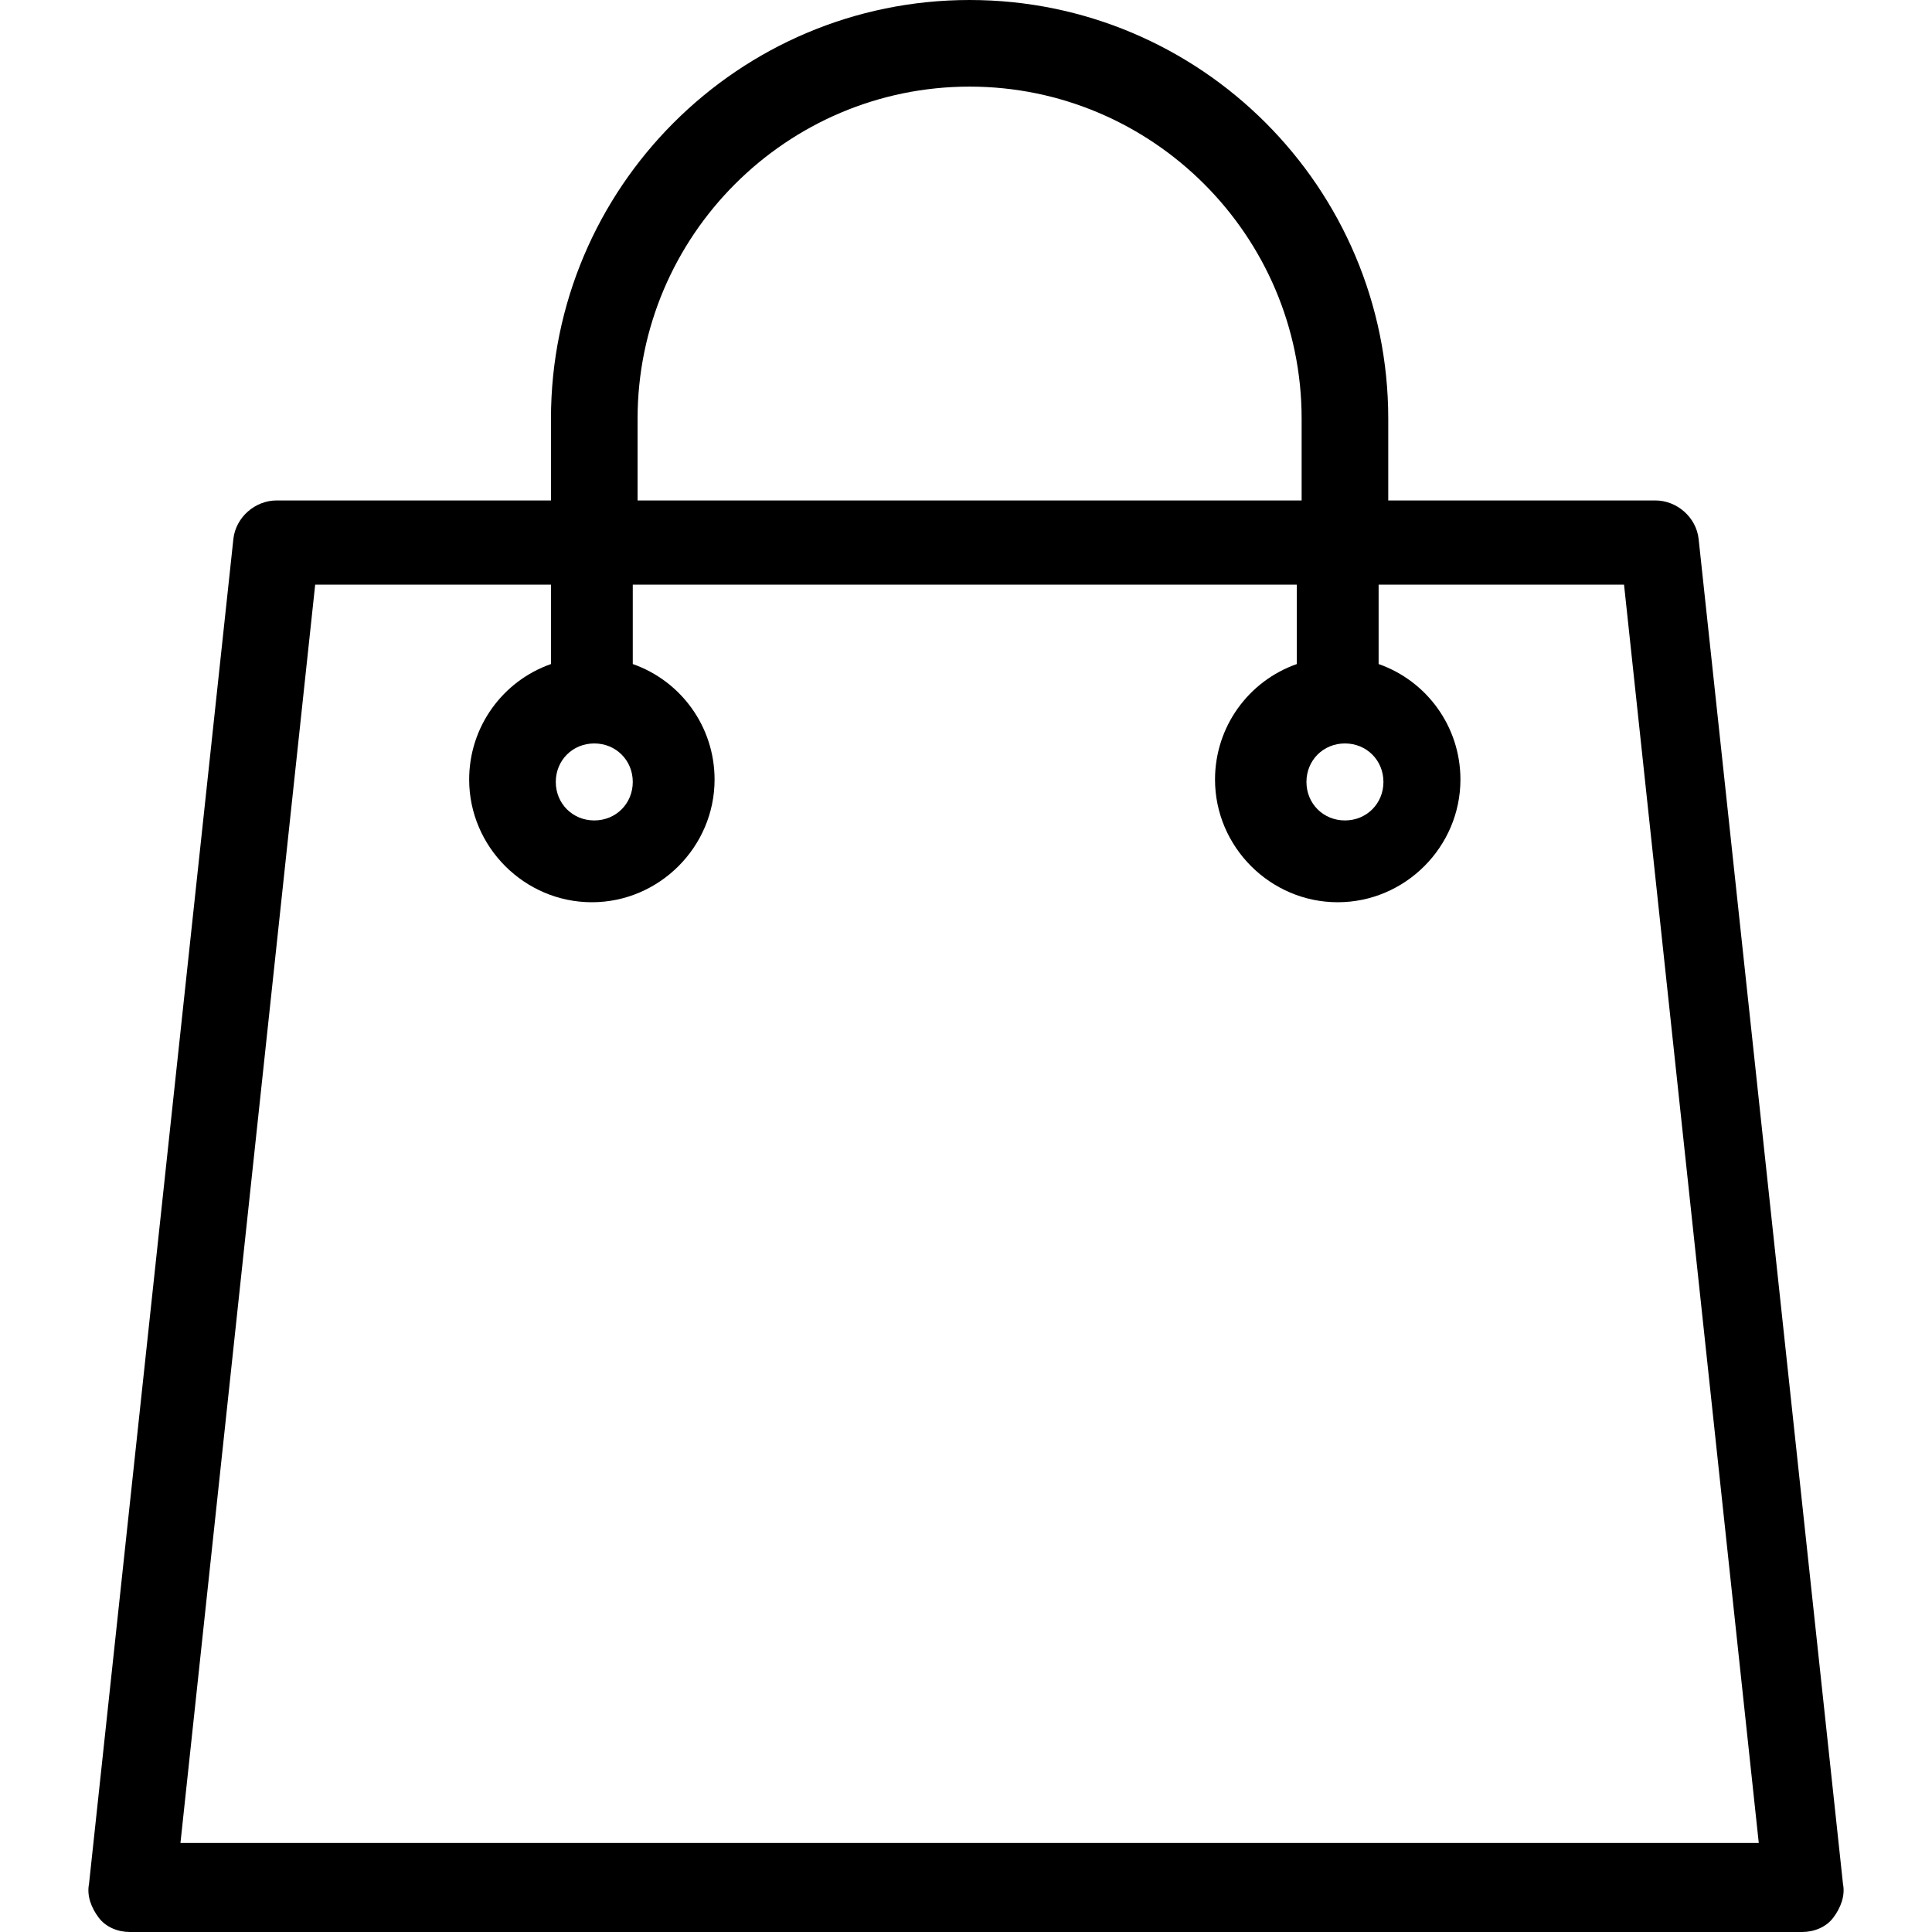
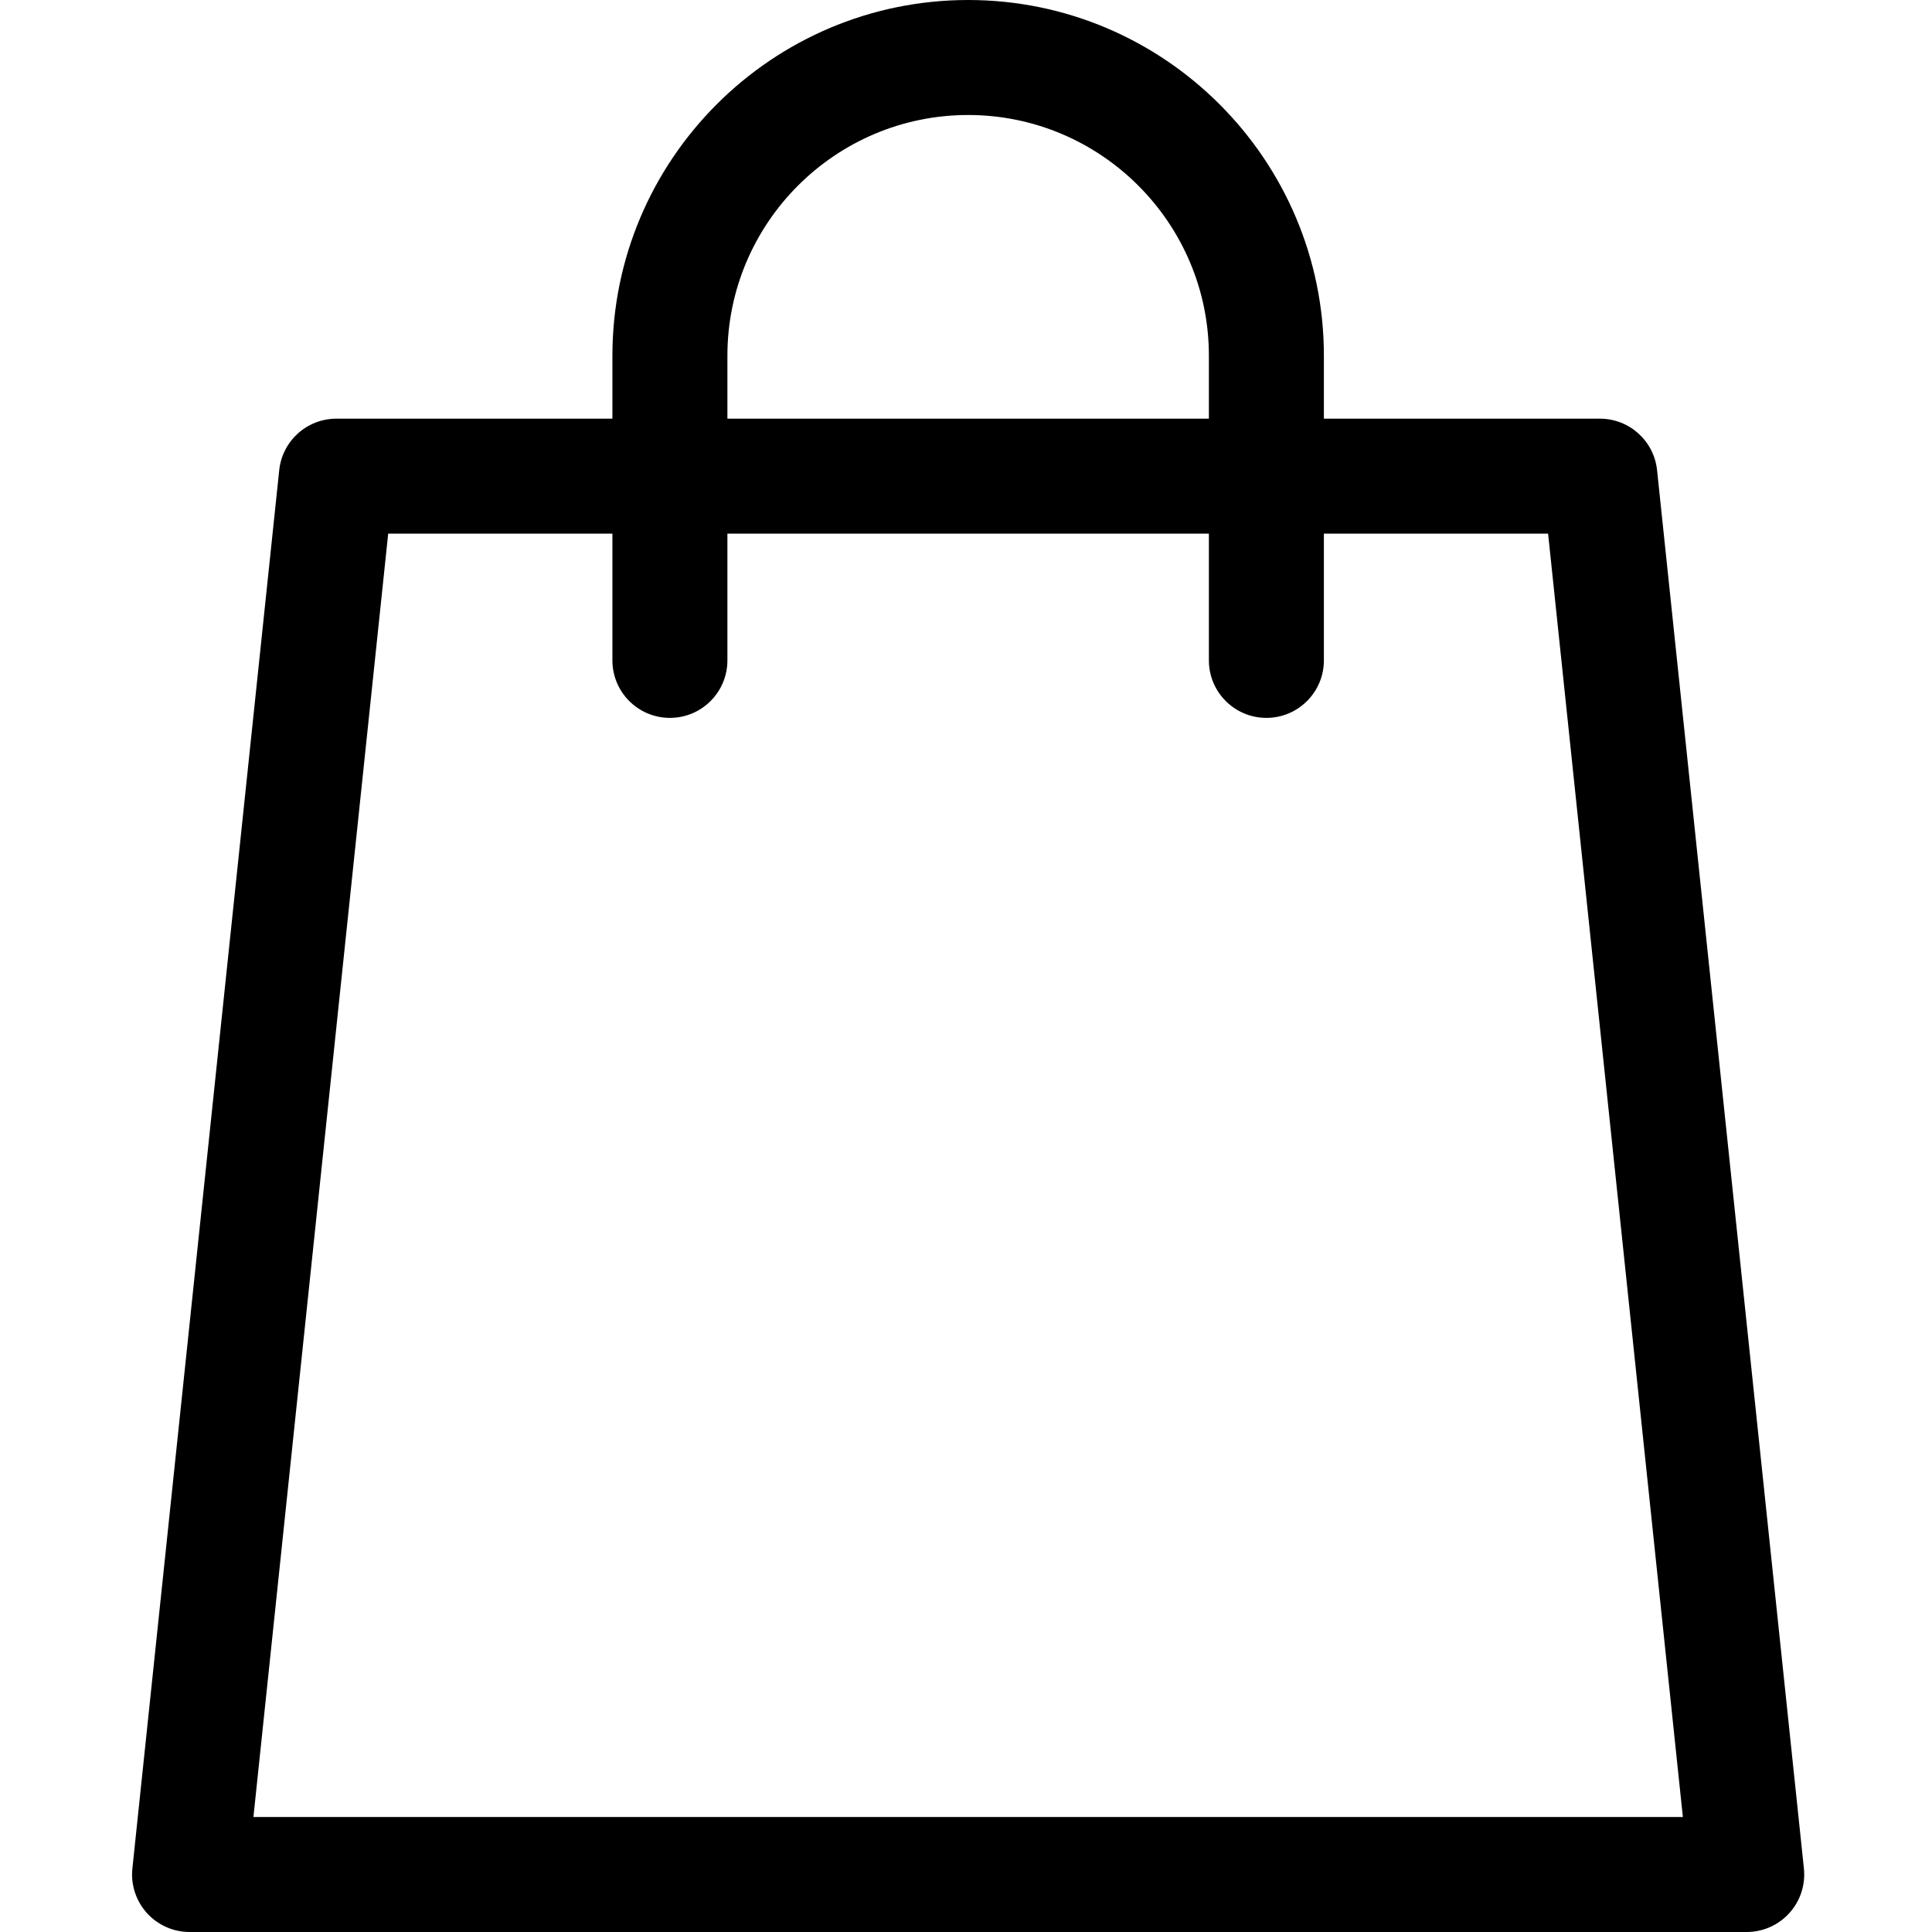
- <svg xmlns="http://www.w3.org/2000/svg" version="1.1" id="Capa_1" x="0px" y="0px" viewBox="0 0 321.2 321.2" style="enable-background:new 0 0 321.2 321.2;" xml:space="preserve">
-   <g>
-     <g>
-       <path d="M306.4,313.2l-24-223.6c-0.4-3.6-3.6-6.4-7.2-6.4h-44.4V69.6c0-38.4-31.2-69.6-69.6-69.6c-38.4,0-69.6,31.2-69.6,69.6    v13.6H46c-3.6,0-6.8,2.8-7.2,6.4l-24,223.6c-0.4,2,0.4,4,1.6,5.6c1.2,1.6,3.2,2.4,5.2,2.4h278c2,0,4-0.8,5.2-2.4    C306,317.2,306.8,315.2,306.4,313.2z M223.6,123.6c3.6,0,6.4,2.8,6.4,6.4c0,3.6-2.8,6.4-6.4,6.4c-3.6,0-6.4-2.8-6.4-6.4    C217.2,126.4,220,123.6,223.6,123.6z M106,69.6c0-30.4,24.8-55.2,55.2-55.2c30.4,0,55.2,24.8,55.2,55.2v13.6H106V69.6z     M98.8,123.6c3.6,0,6.4,2.8,6.4,6.4c0,3.6-2.8,6.4-6.4,6.4c-3.6,0-6.4-2.8-6.4-6.4C92.4,126.4,95.2,123.6,98.8,123.6z M30,306.4    L52.4,97.2h39.2v13.2c-8,2.8-13.6,10.4-13.6,19.2c0,11.2,9.2,20.4,20.4,20.4c11.2,0,20.4-9.2,20.4-20.4c0-8.8-5.6-16.4-13.6-19.2    V97.2h110.4v13.2c-8,2.8-13.6,10.4-13.6,19.2c0,11.2,9.2,20.4,20.4,20.4c11.2,0,20.4-9.2,20.4-20.4c0-8.8-5.6-16.4-13.6-19.2V97.2    H270l22.4,209.2H30z" />
-     </g>
-   </g>
-   <g>
- </g>
-   <g>
- </g>
-   <g>
- </g>
-   <g>
- </g>
-   <g>
- </g>
-   <g>
- </g>
-   <g>
- </g>
-   <g>
- </g>
-   <g>
- </g>
-   <g>
- </g>
-   <g>
- </g>
-   <g>
- </g>
-   <g>
- </g>
-   <g>
- </g>
-   <g>
- </g>
+ <svg xmlns="http://www.w3.org/2000/svg" height="512pt" viewBox="-35 0 512 512.001" width="512pt">
+   <path d="m443.055 495.172-38.914-370.574c-.816-7.758-7.355-13.648-15.156-13.648h-73.141v-16.676c0-51.98-42.293-94.273-94.273-94.273-51.984 0-94.277 42.293-94.277 94.273v16.676h-73.141c-7.801 0-14.34 5.891-15.156 13.648l-38.914 370.574c-.449 4.293.945 8.578 3.832 11.789 2.891 3.207 7.008 5.039 11.324 5.039h412.656c4.32 0 8.438-1.832 11.324-5.039 2.895-3.211 4.285-7.496 3.836-11.789zm-285.285-400.898c0-35.176 28.621-63.797 63.801-63.797 35.176 0 63.797 28.621 63.797 63.797v16.676h-127.598zm-125.609 387.25 35.715-340.098h59.418v33.582c0 8.414 6.824 15.238 15.238 15.238s15.238-6.824 15.238-15.238v-33.582h127.598v33.582c0 8.414 6.824 15.238 15.238 15.238 8.414 0 15.238-6.824 15.238-15.238v-33.582h59.418l35.715 340.098zm0 0" />
</svg>
